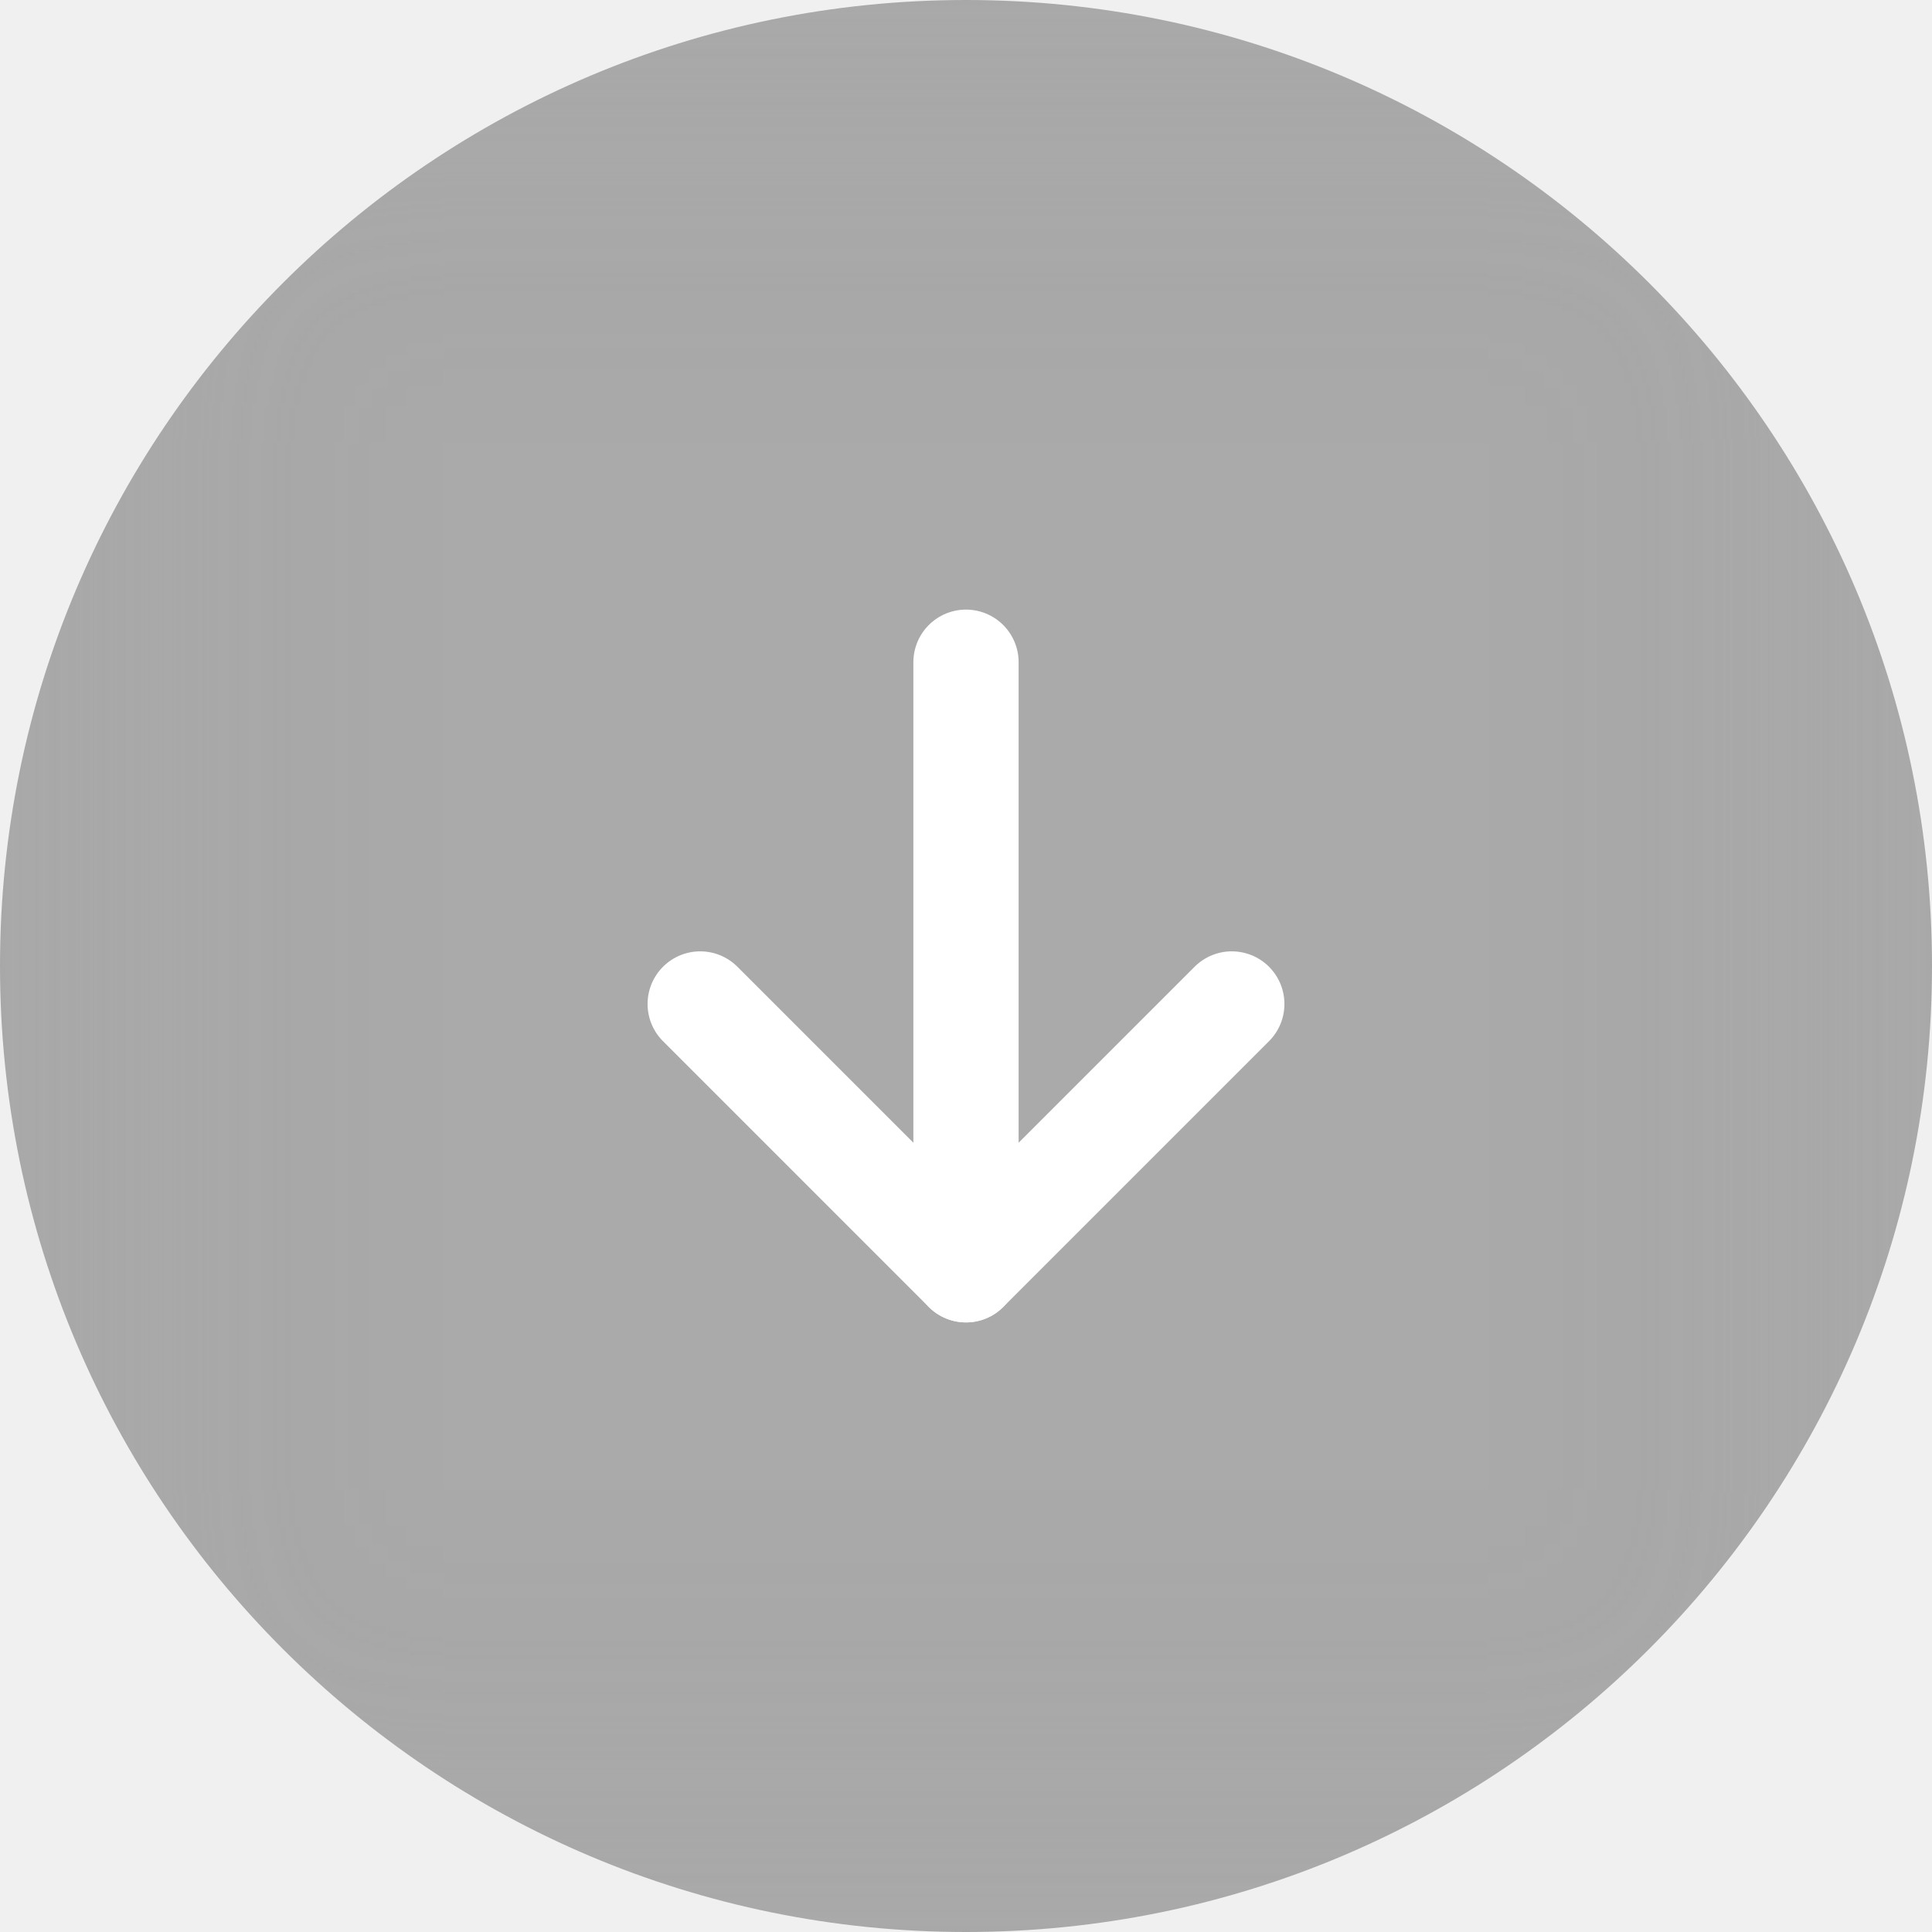
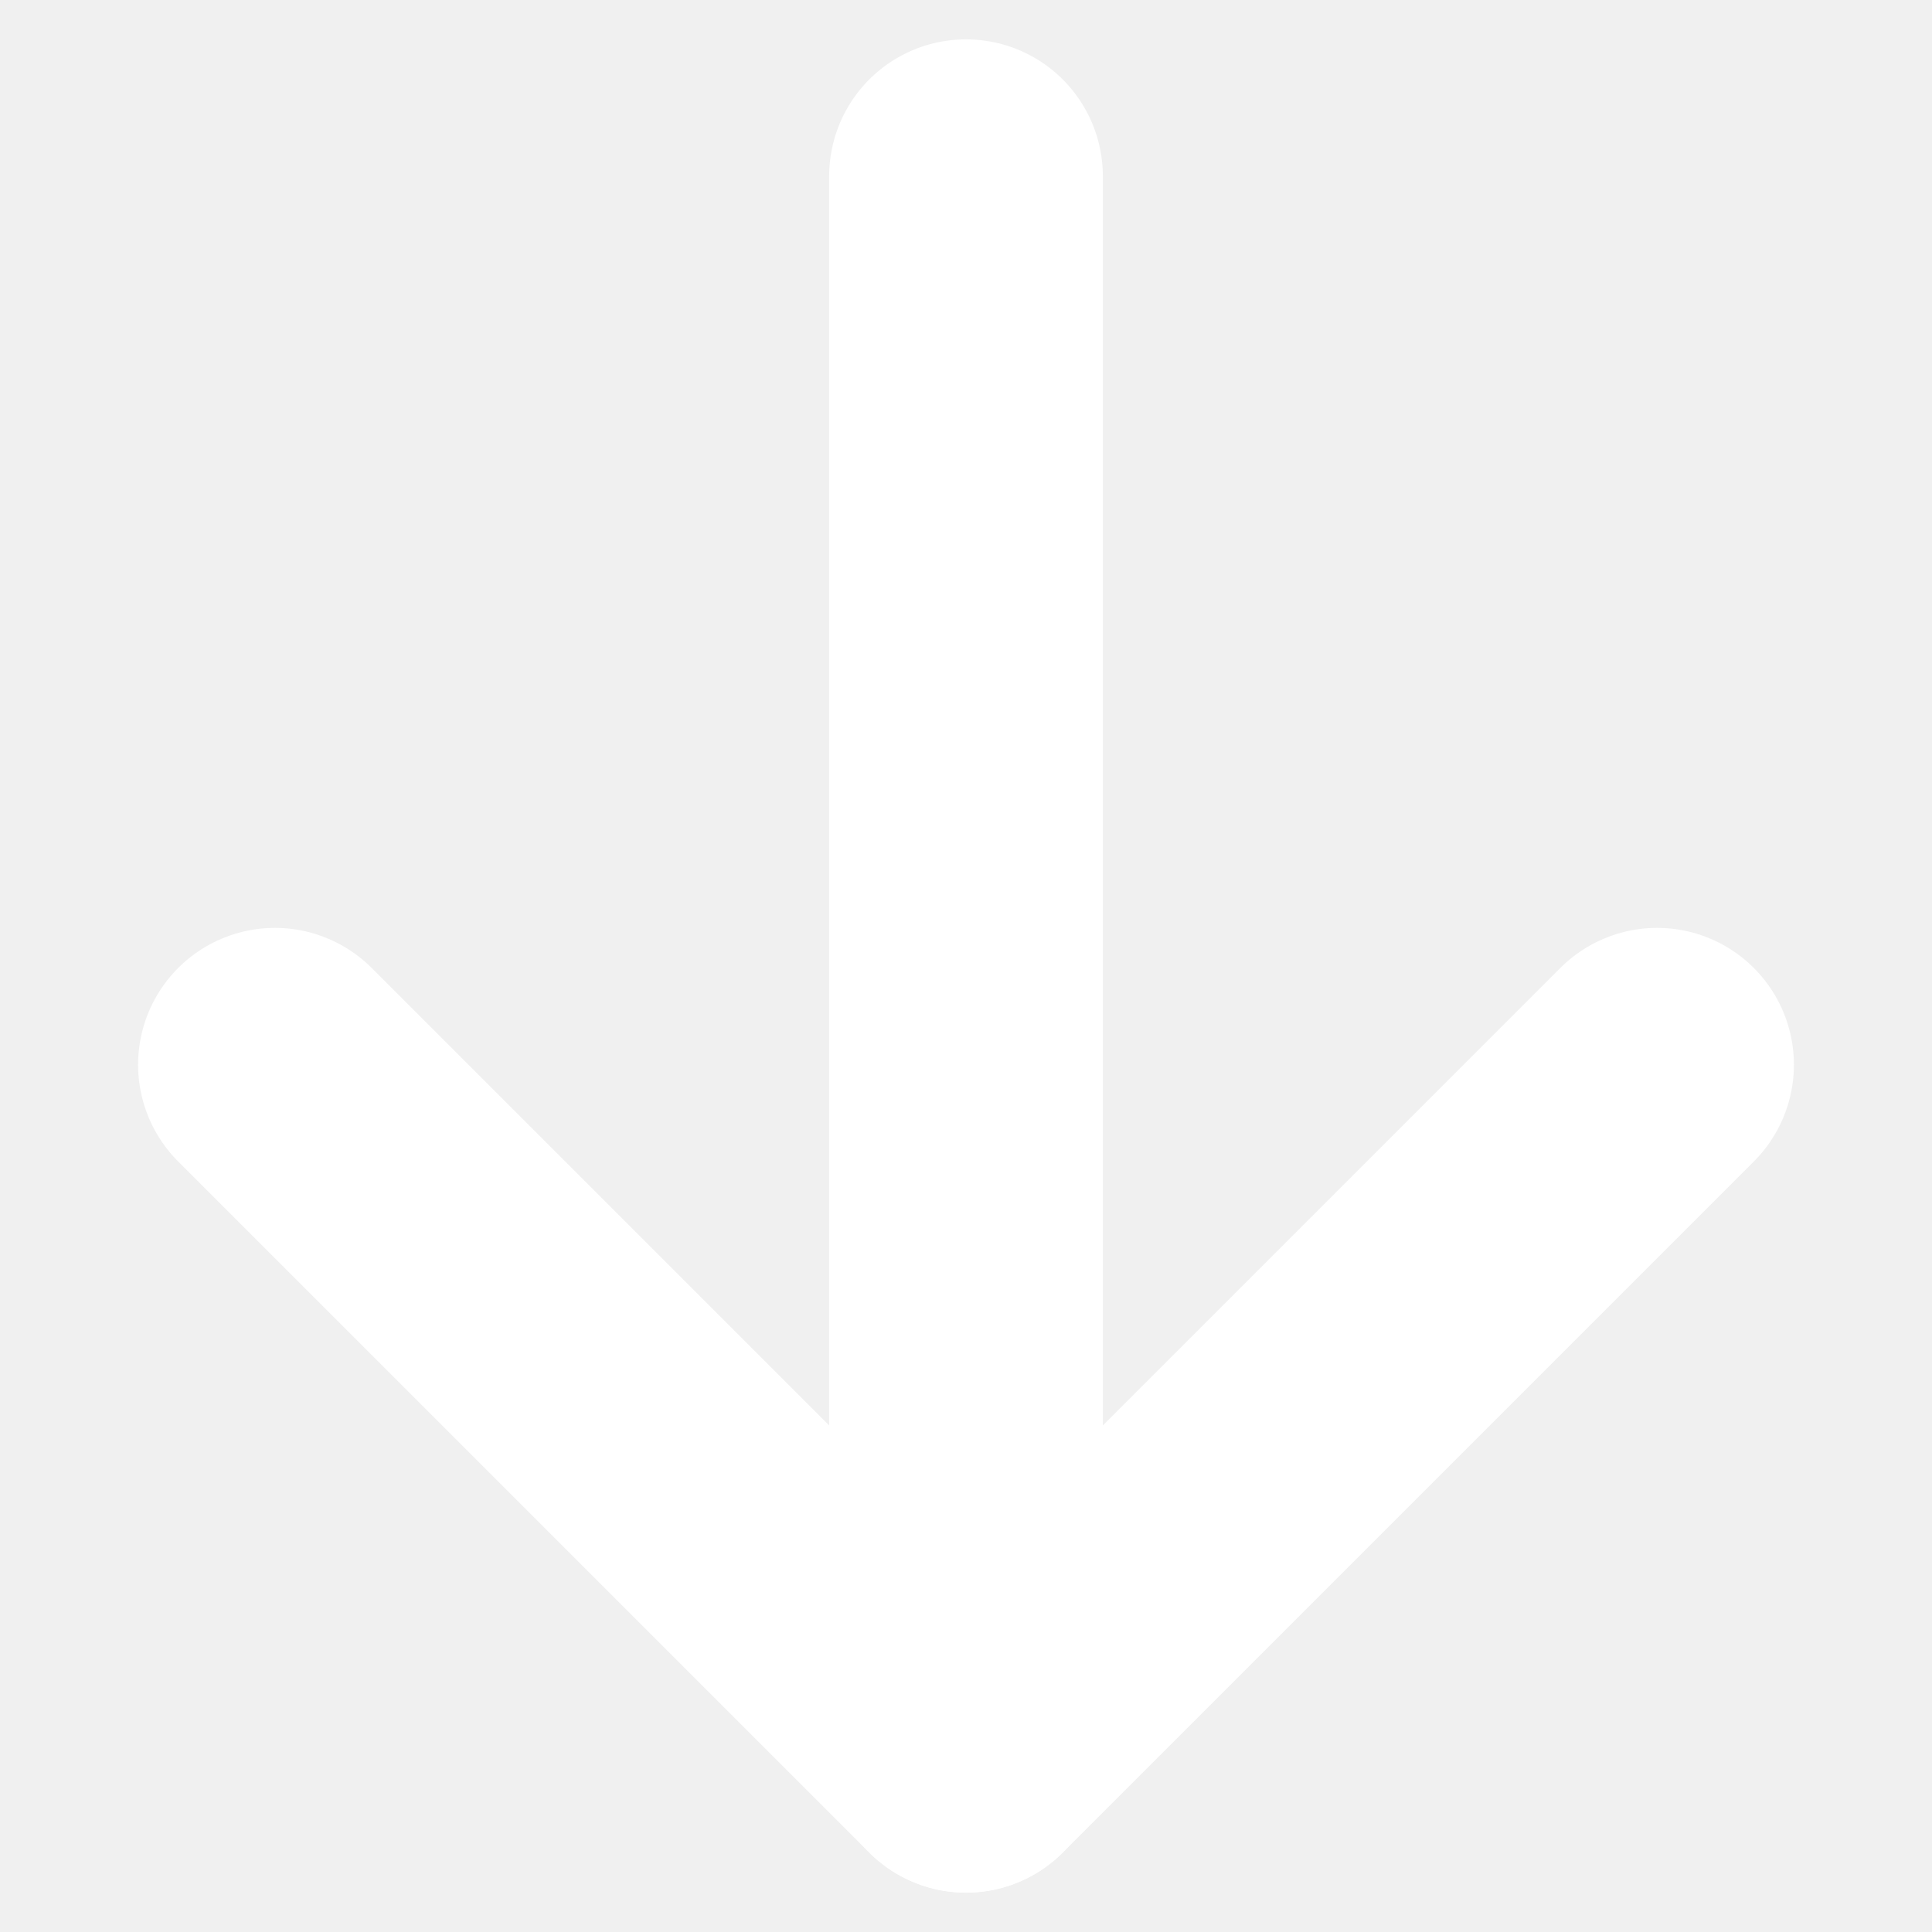
- <svg xmlns="http://www.w3.org/2000/svg" width="52" height="52" viewBox="0 0 52 52" fill="none">
-   <g filter="url(#filter0_b)">
-     <circle cx="26" cy="26" r="26" transform="rotate(90 26 26)" fill="black" fill-opacity="0.3" />
-   </g>
-   <path d="M26 17.824L26 34.176" stroke="white" stroke-width="2.833" stroke-linecap="round" stroke-linejoin="round" />
-   <path d="M33.154 27.022L26 34.176L18.846 27.022" stroke="white" stroke-width="2.833" stroke-linecap="round" stroke-linejoin="round" />
-   <defs>
-     <filter id="filter0_b" x="-10" y="-10" width="72" height="72" filterUnits="userSpaceOnUse" color-interpolation-filters="sRGB">
-       <feFlood flood-opacity="0" result="BackgroundImageFix" />
-       <feGaussianBlur in="BackgroundImage" stdDeviation="5" />
-       <feComposite in2="SourceAlpha" operator="in" result="effect1_backgroundBlur" />
-       <feBlend mode="normal" in="SourceGraphic" in2="effect1_backgroundBlur" result="shape" />
-     </filter>
-   </defs>
+ <svg xmlns="http://www.w3.org/2000/svg" width="27" height="27" viewBox="0 0 18 20" fill="none">
+   <path d="M9 1.824L9 18.176" stroke="white" stroke-width="2.833" stroke-linecap="round" stroke-linejoin="round" />
+   <path d="M16.154 11.022L9 18.176L1.846 11.022" stroke="white" stroke-width="2.833" stroke-linecap="round" stroke-linejoin="round" />
</svg>
